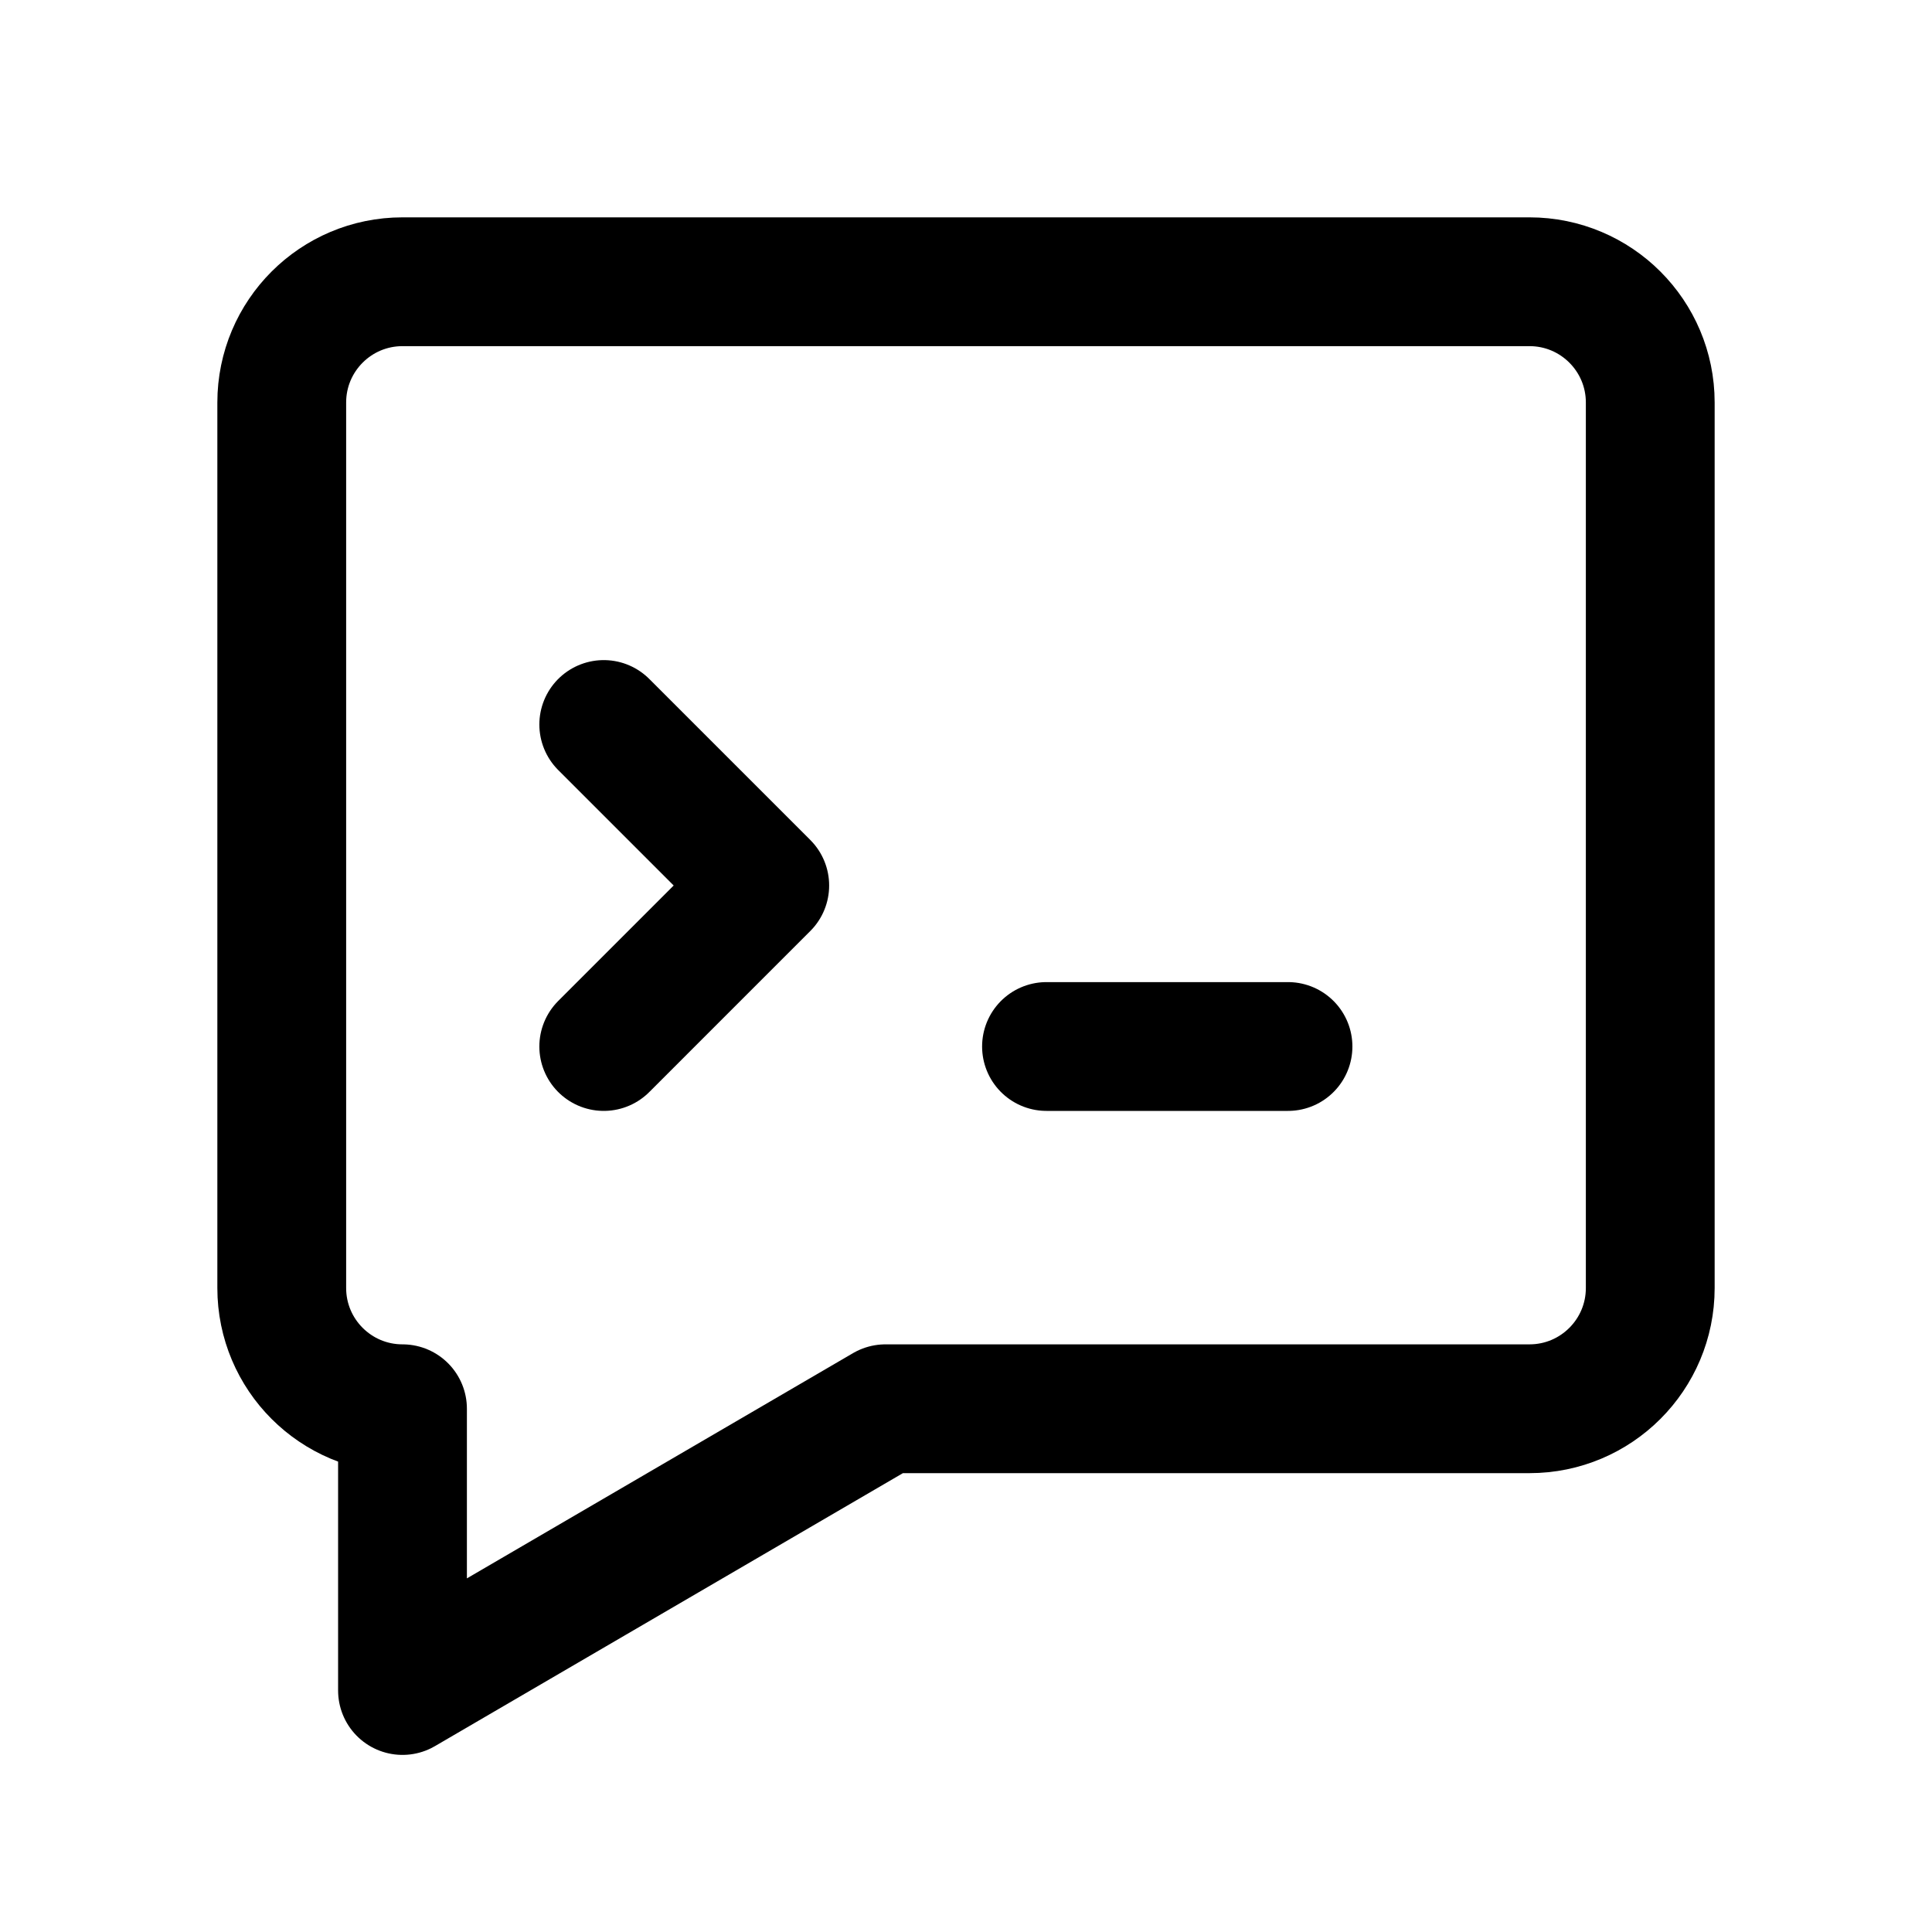
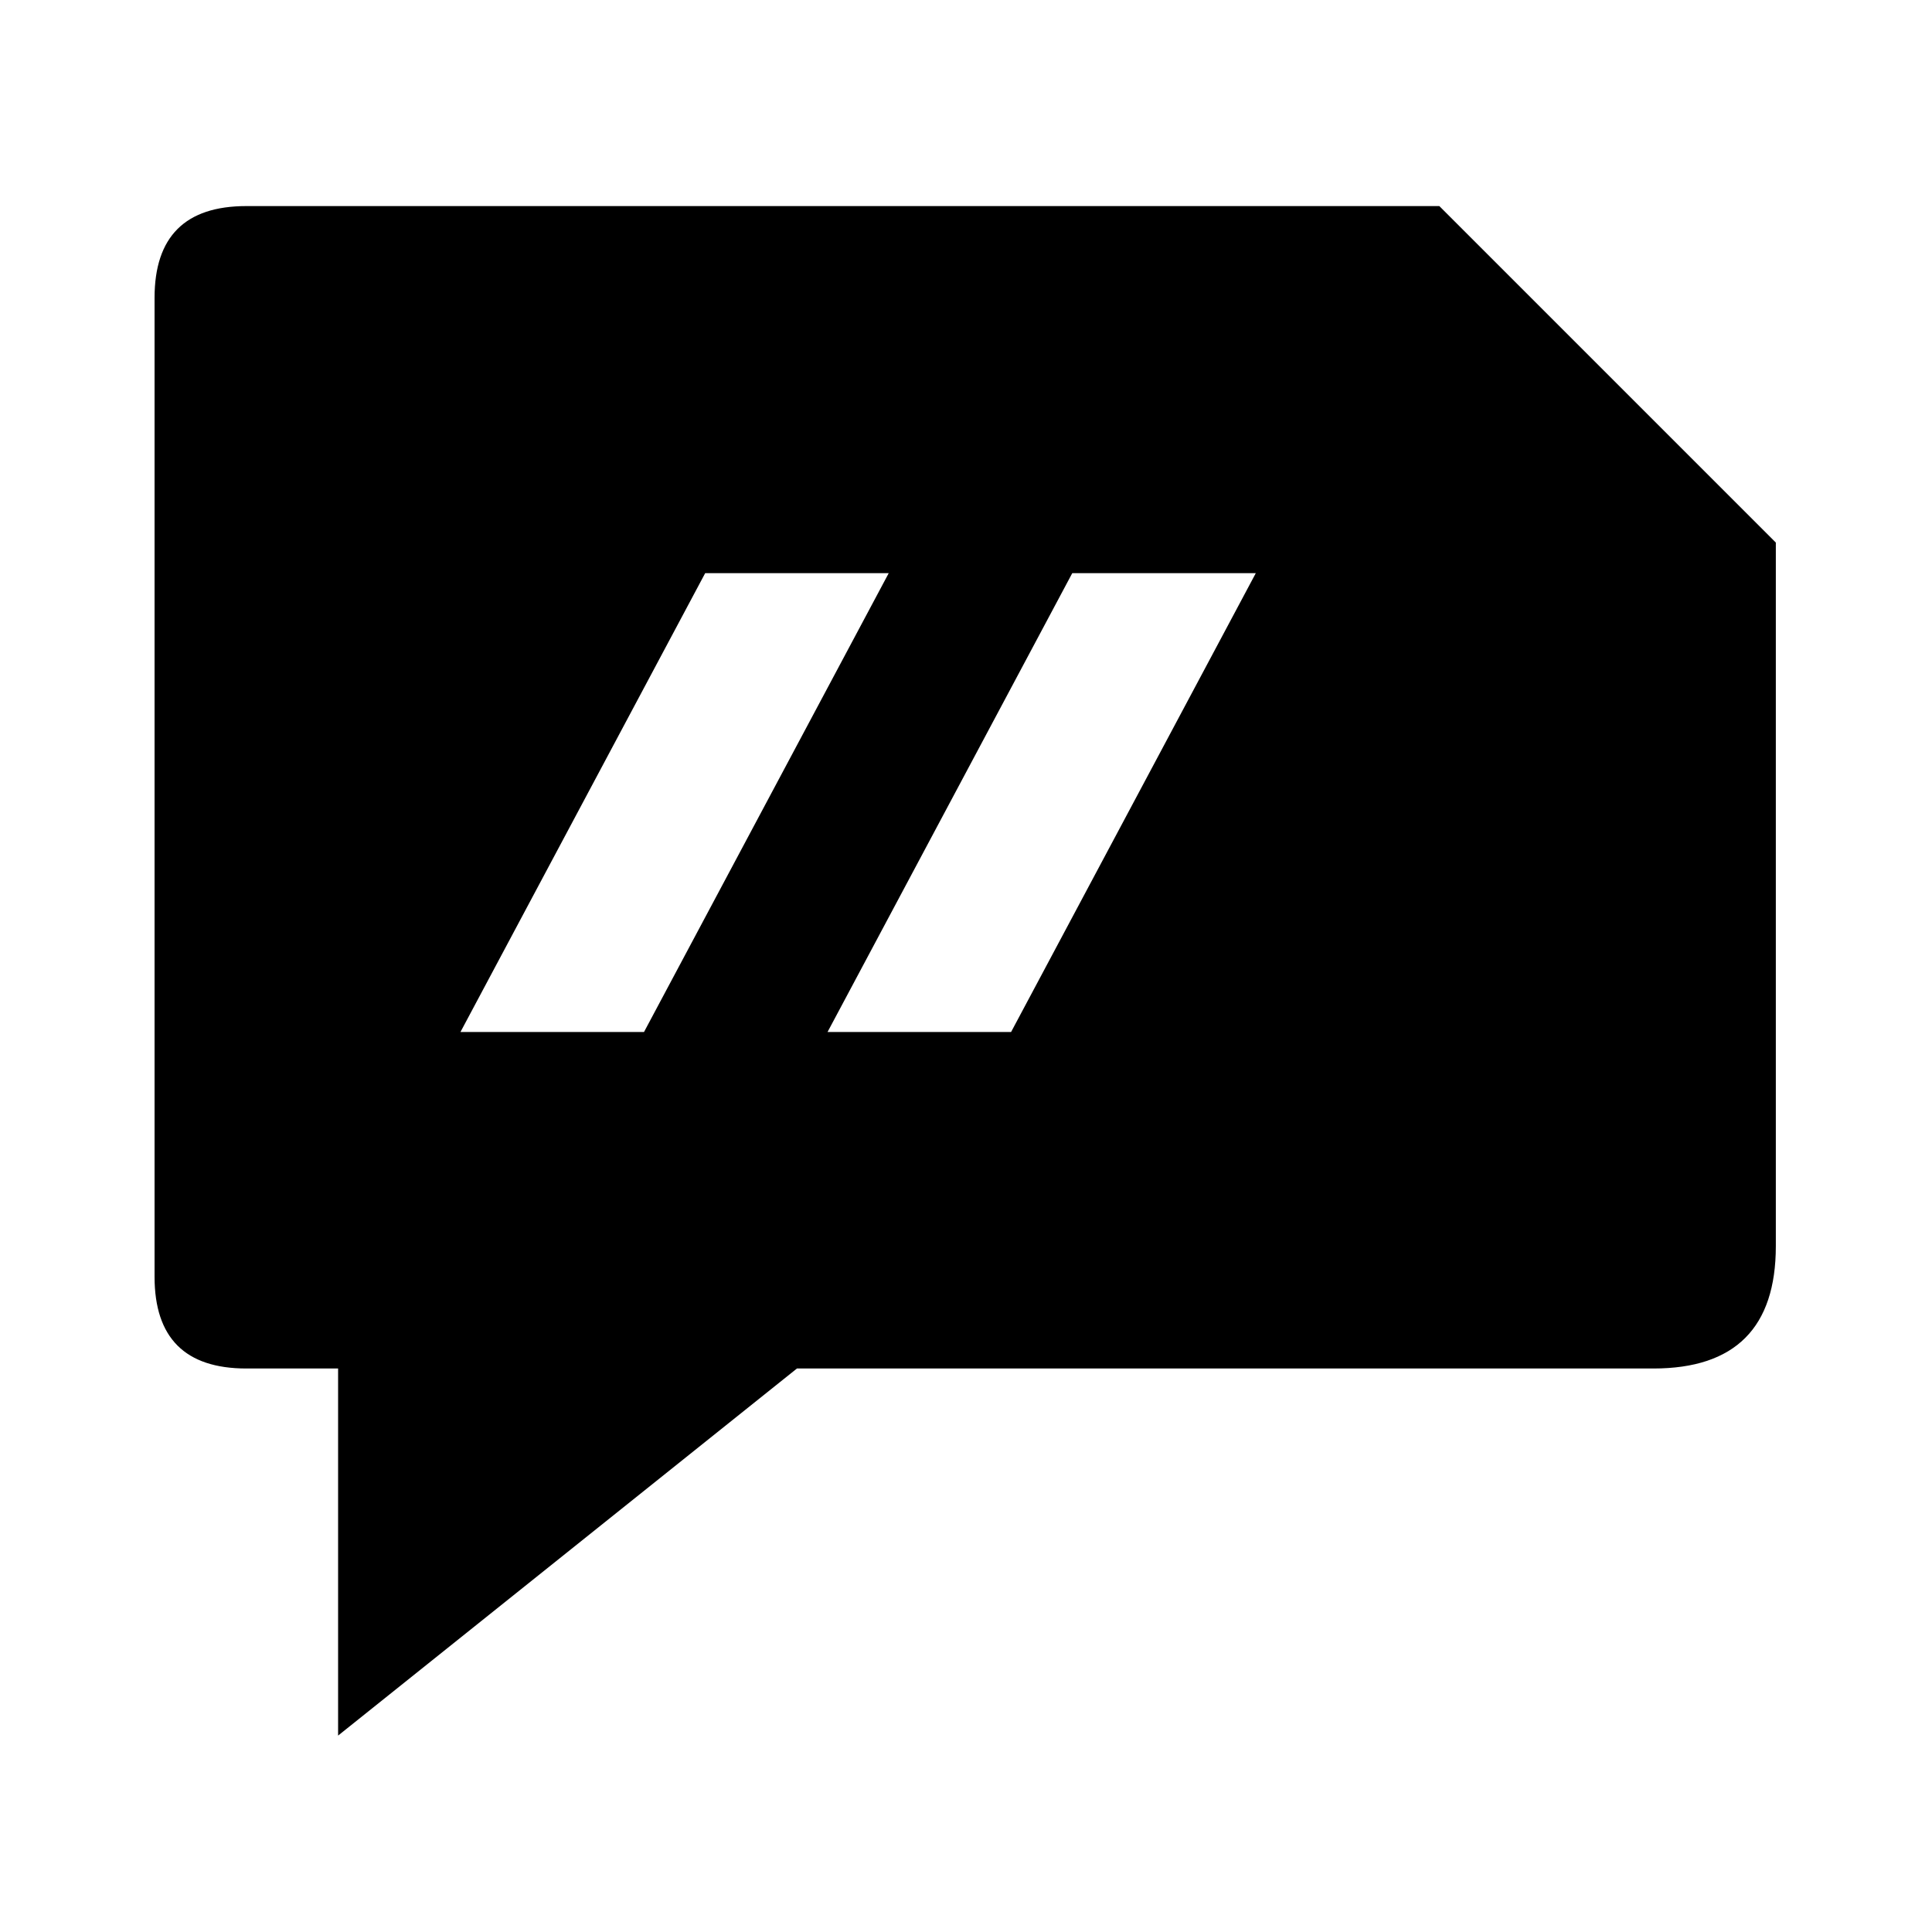
- <svg xmlns="http://www.w3.org/2000/svg" viewBox="0 0 24 24" fill="none" stroke="currentColor" stroke-width="1.6" stroke-linecap="round" stroke-linejoin="round">
-   <path d="M5 3.5h14A1.5 1.5 0 0 1 20.5 5v11a1.5 1.5 0 0 1-1.5 1.5h-8L5 21v-3.5A1.5 1.5 0 0 1 3.5 16V5A1.5 1.5 0 0 1 5 3.5Z" />
-   <path d="m7.5 9 2 2-2 2m5.5 0h3" />
+ <svg xmlns="http://www.w3.org/2000/svg" width="24" height="24" viewBox="0 0 24 24" role="img" aria-label="Local Chat">
+   <g transform="translate(0.4 -0.1) scale(0.38)">
+     <path fill="currentColor" fill-rule="evenodd" d="M7 7H46L57 18V41Q57 45 53 45H25L10 57V45H7Q4 45 4 42V10Q4 7 7 7ZM22 19H28L20 34H14ZM34 19H40L32 34H26Z" />
+   </g>
</svg>
